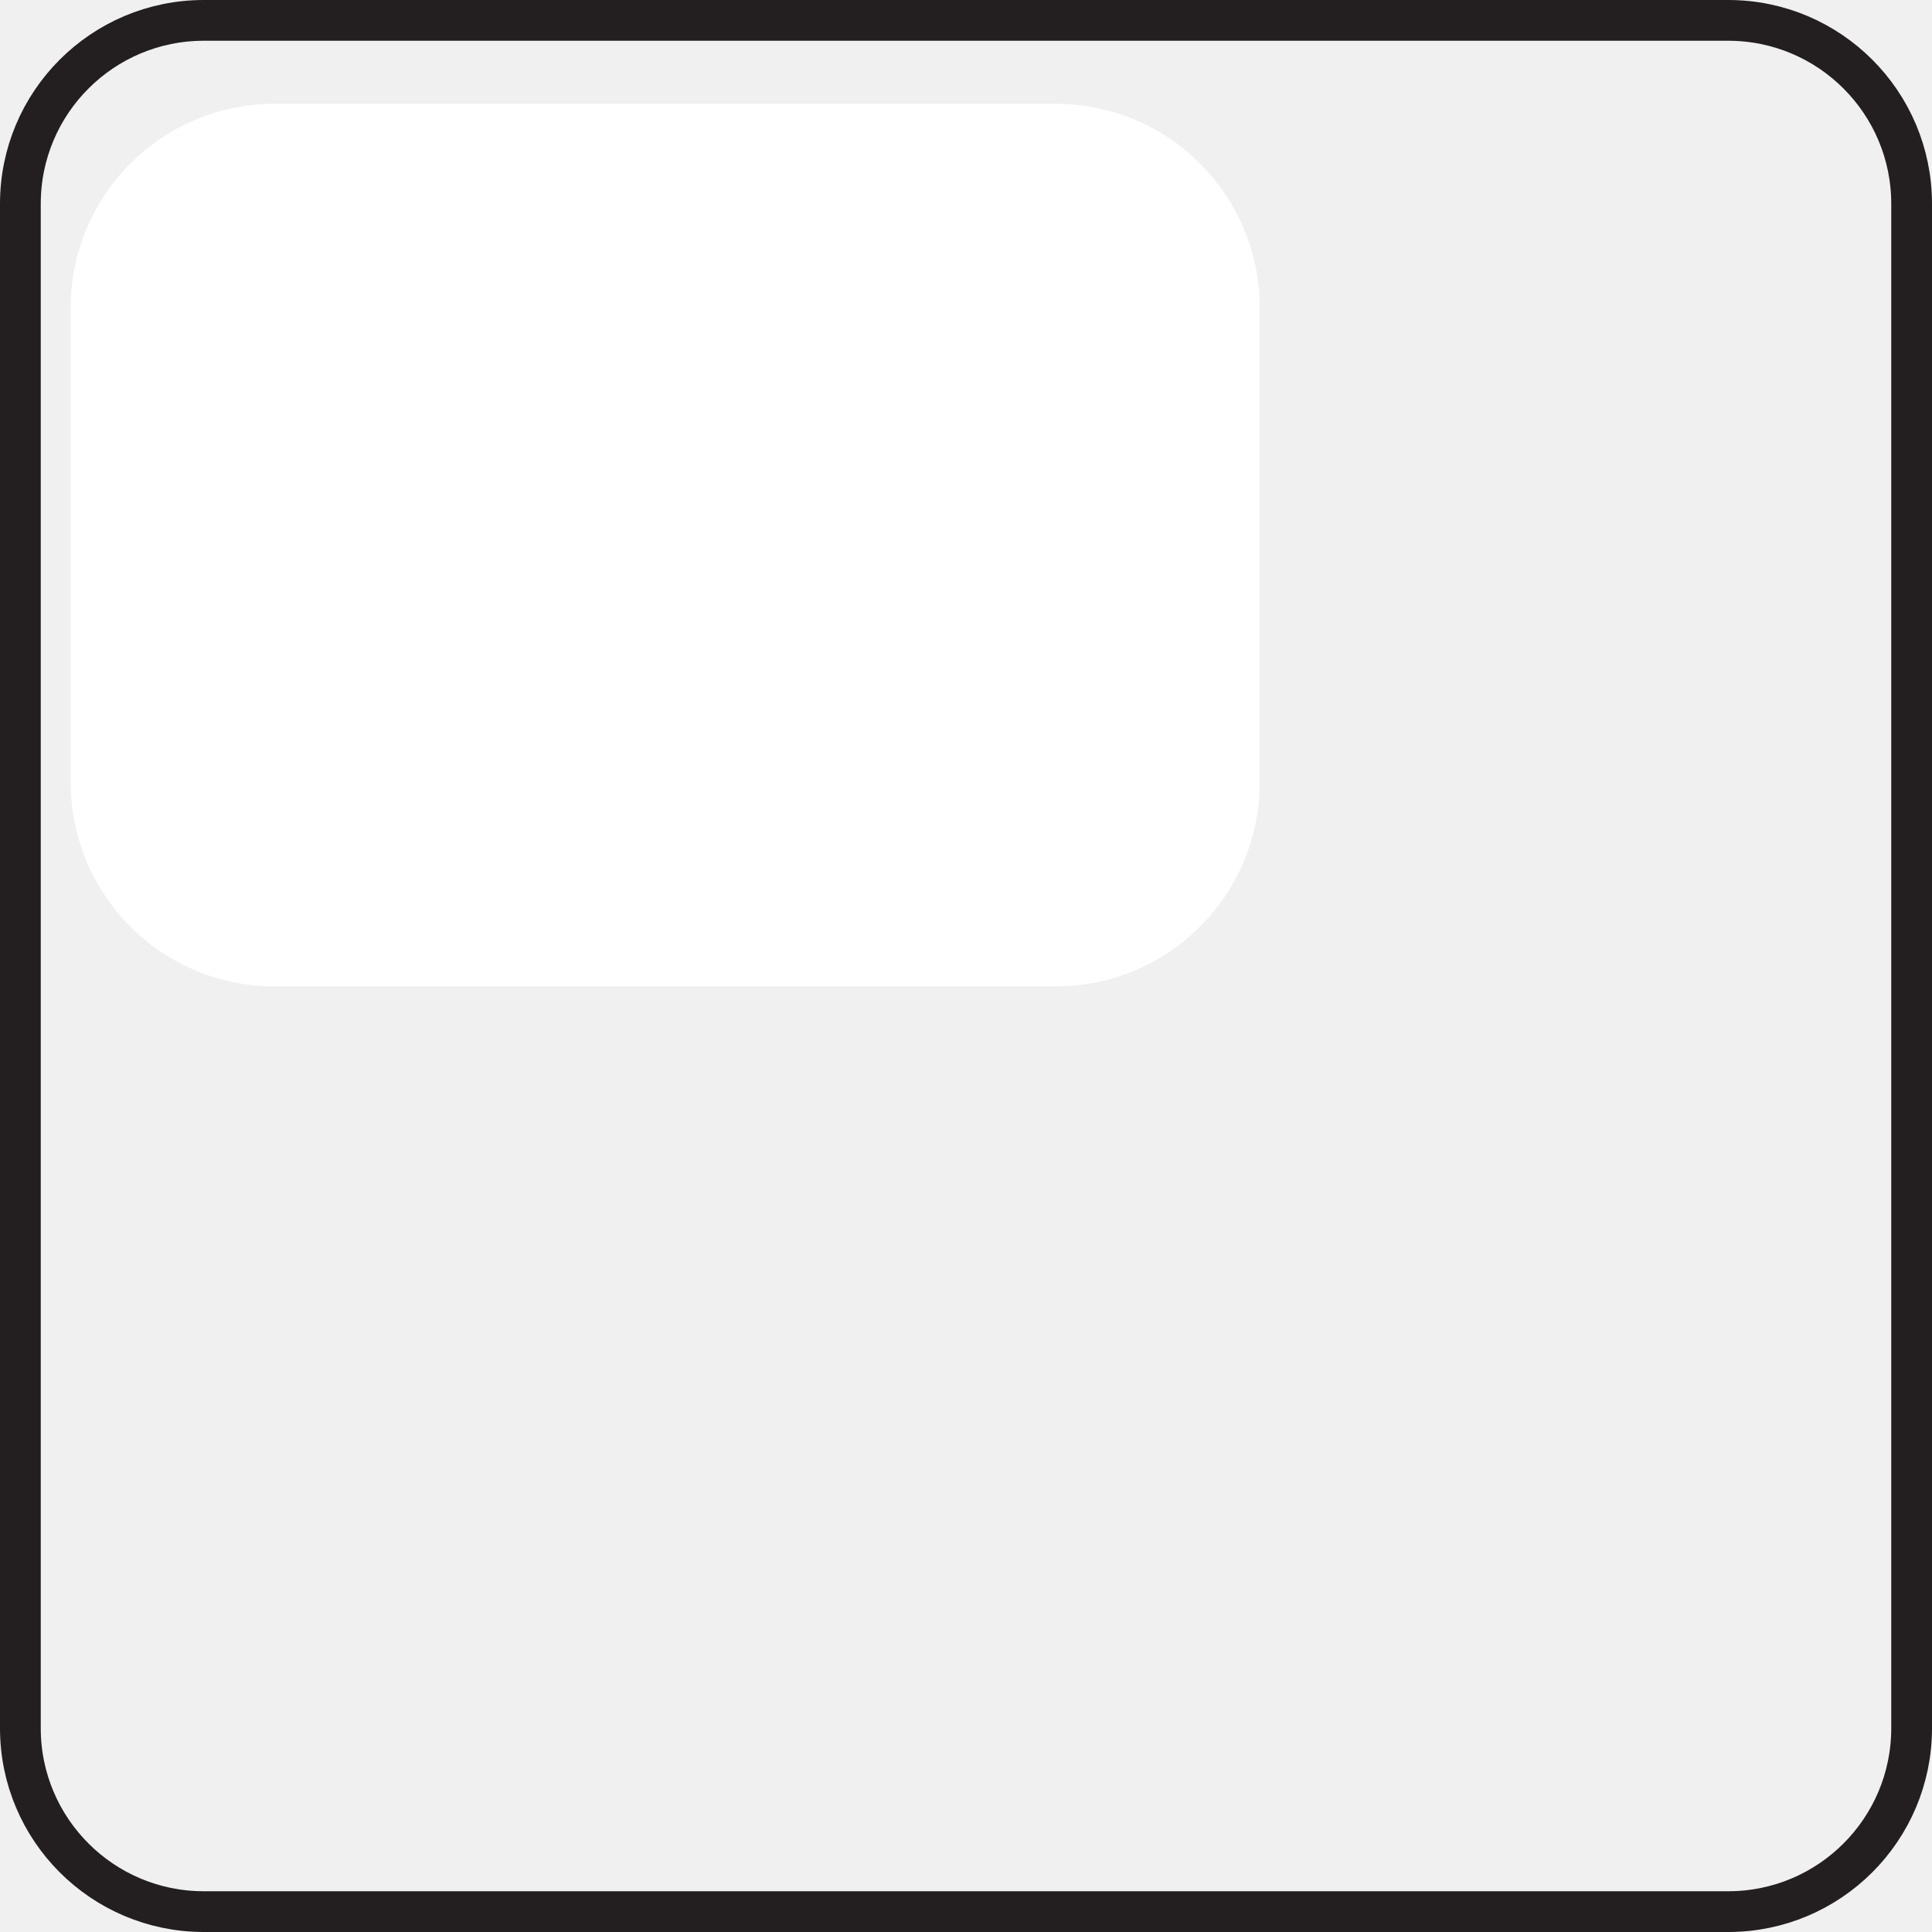
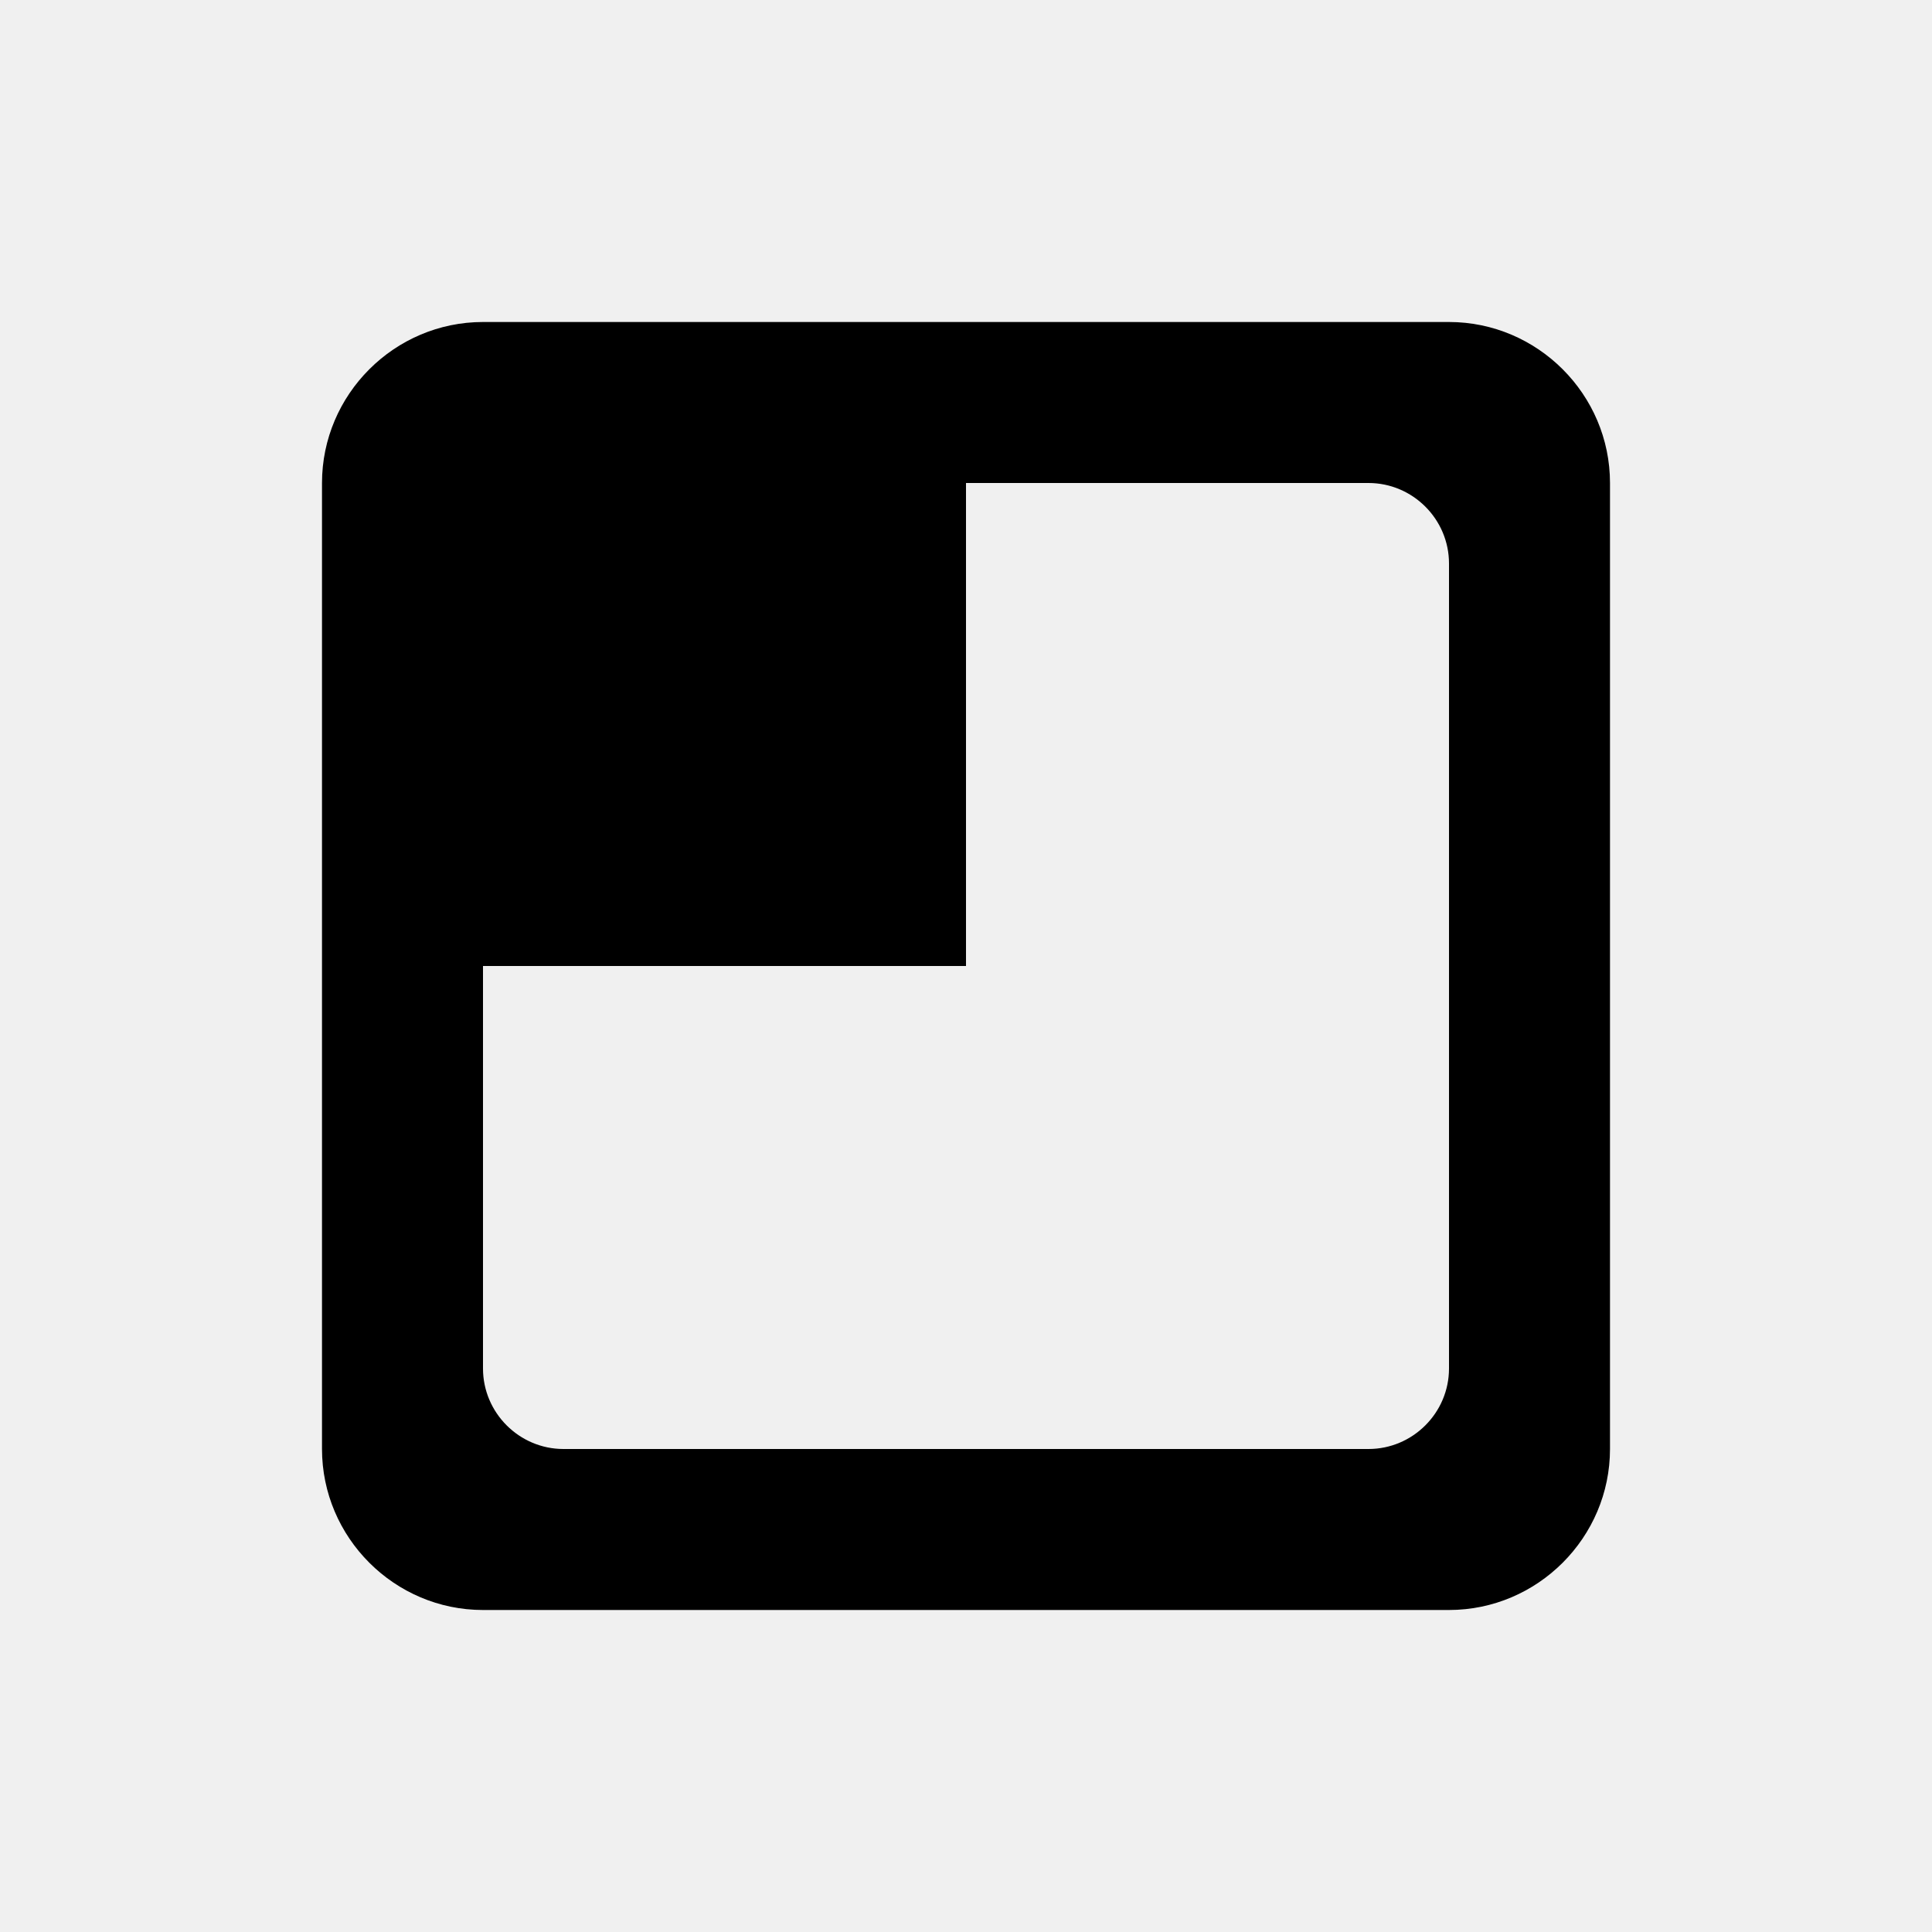
- <svg xmlns="http://www.w3.org/2000/svg" id="Layer_1" data-name="Layer 1" viewBox="0 0 948.03 948.03">
-   <defs>
-     <style>
-       .cls-1 {
-         fill: #fff;
-         stroke: #fff;
-       }
- 
-       .cls-1, .cls-2 {
-         stroke-miterlimit: 10;
-         stroke-width: 20px;
-       }
- 
-       .cls-2 {
-         fill: none;
-         stroke: #231f20;
-       }
-     </style>
-   </defs>
-   <rect class="cls-2" x="10" y="10" width="928.03" height="928.03" rx="90" ry="90" />
-   <rect class="cls-1" x="44.69" y="60.94" width="563.43" height="413.07" rx="90" ry="90" />
+ <svg xmlns="http://www.w3.org/2000/svg" width="96" height="96" viewBox="0 0 96 96" fill="none">
+   <path fill-rule="evenodd" clip-rule="evenodd" d="M24 16H72C76.4 16 80 19.6 80 24V72C80 76.4 76.4 80 72 80H24C19.6 80 16 76.4 16 72V24C16 19.6 19.6 16 24 16ZM24 68C24 70.2 25.8 72 28 72H68C70.2 72 72 70.2 72 68V28C72 25.8 70.2 24 68 24H48V48H24V68Z" fill="currentColor" />
</svg>
